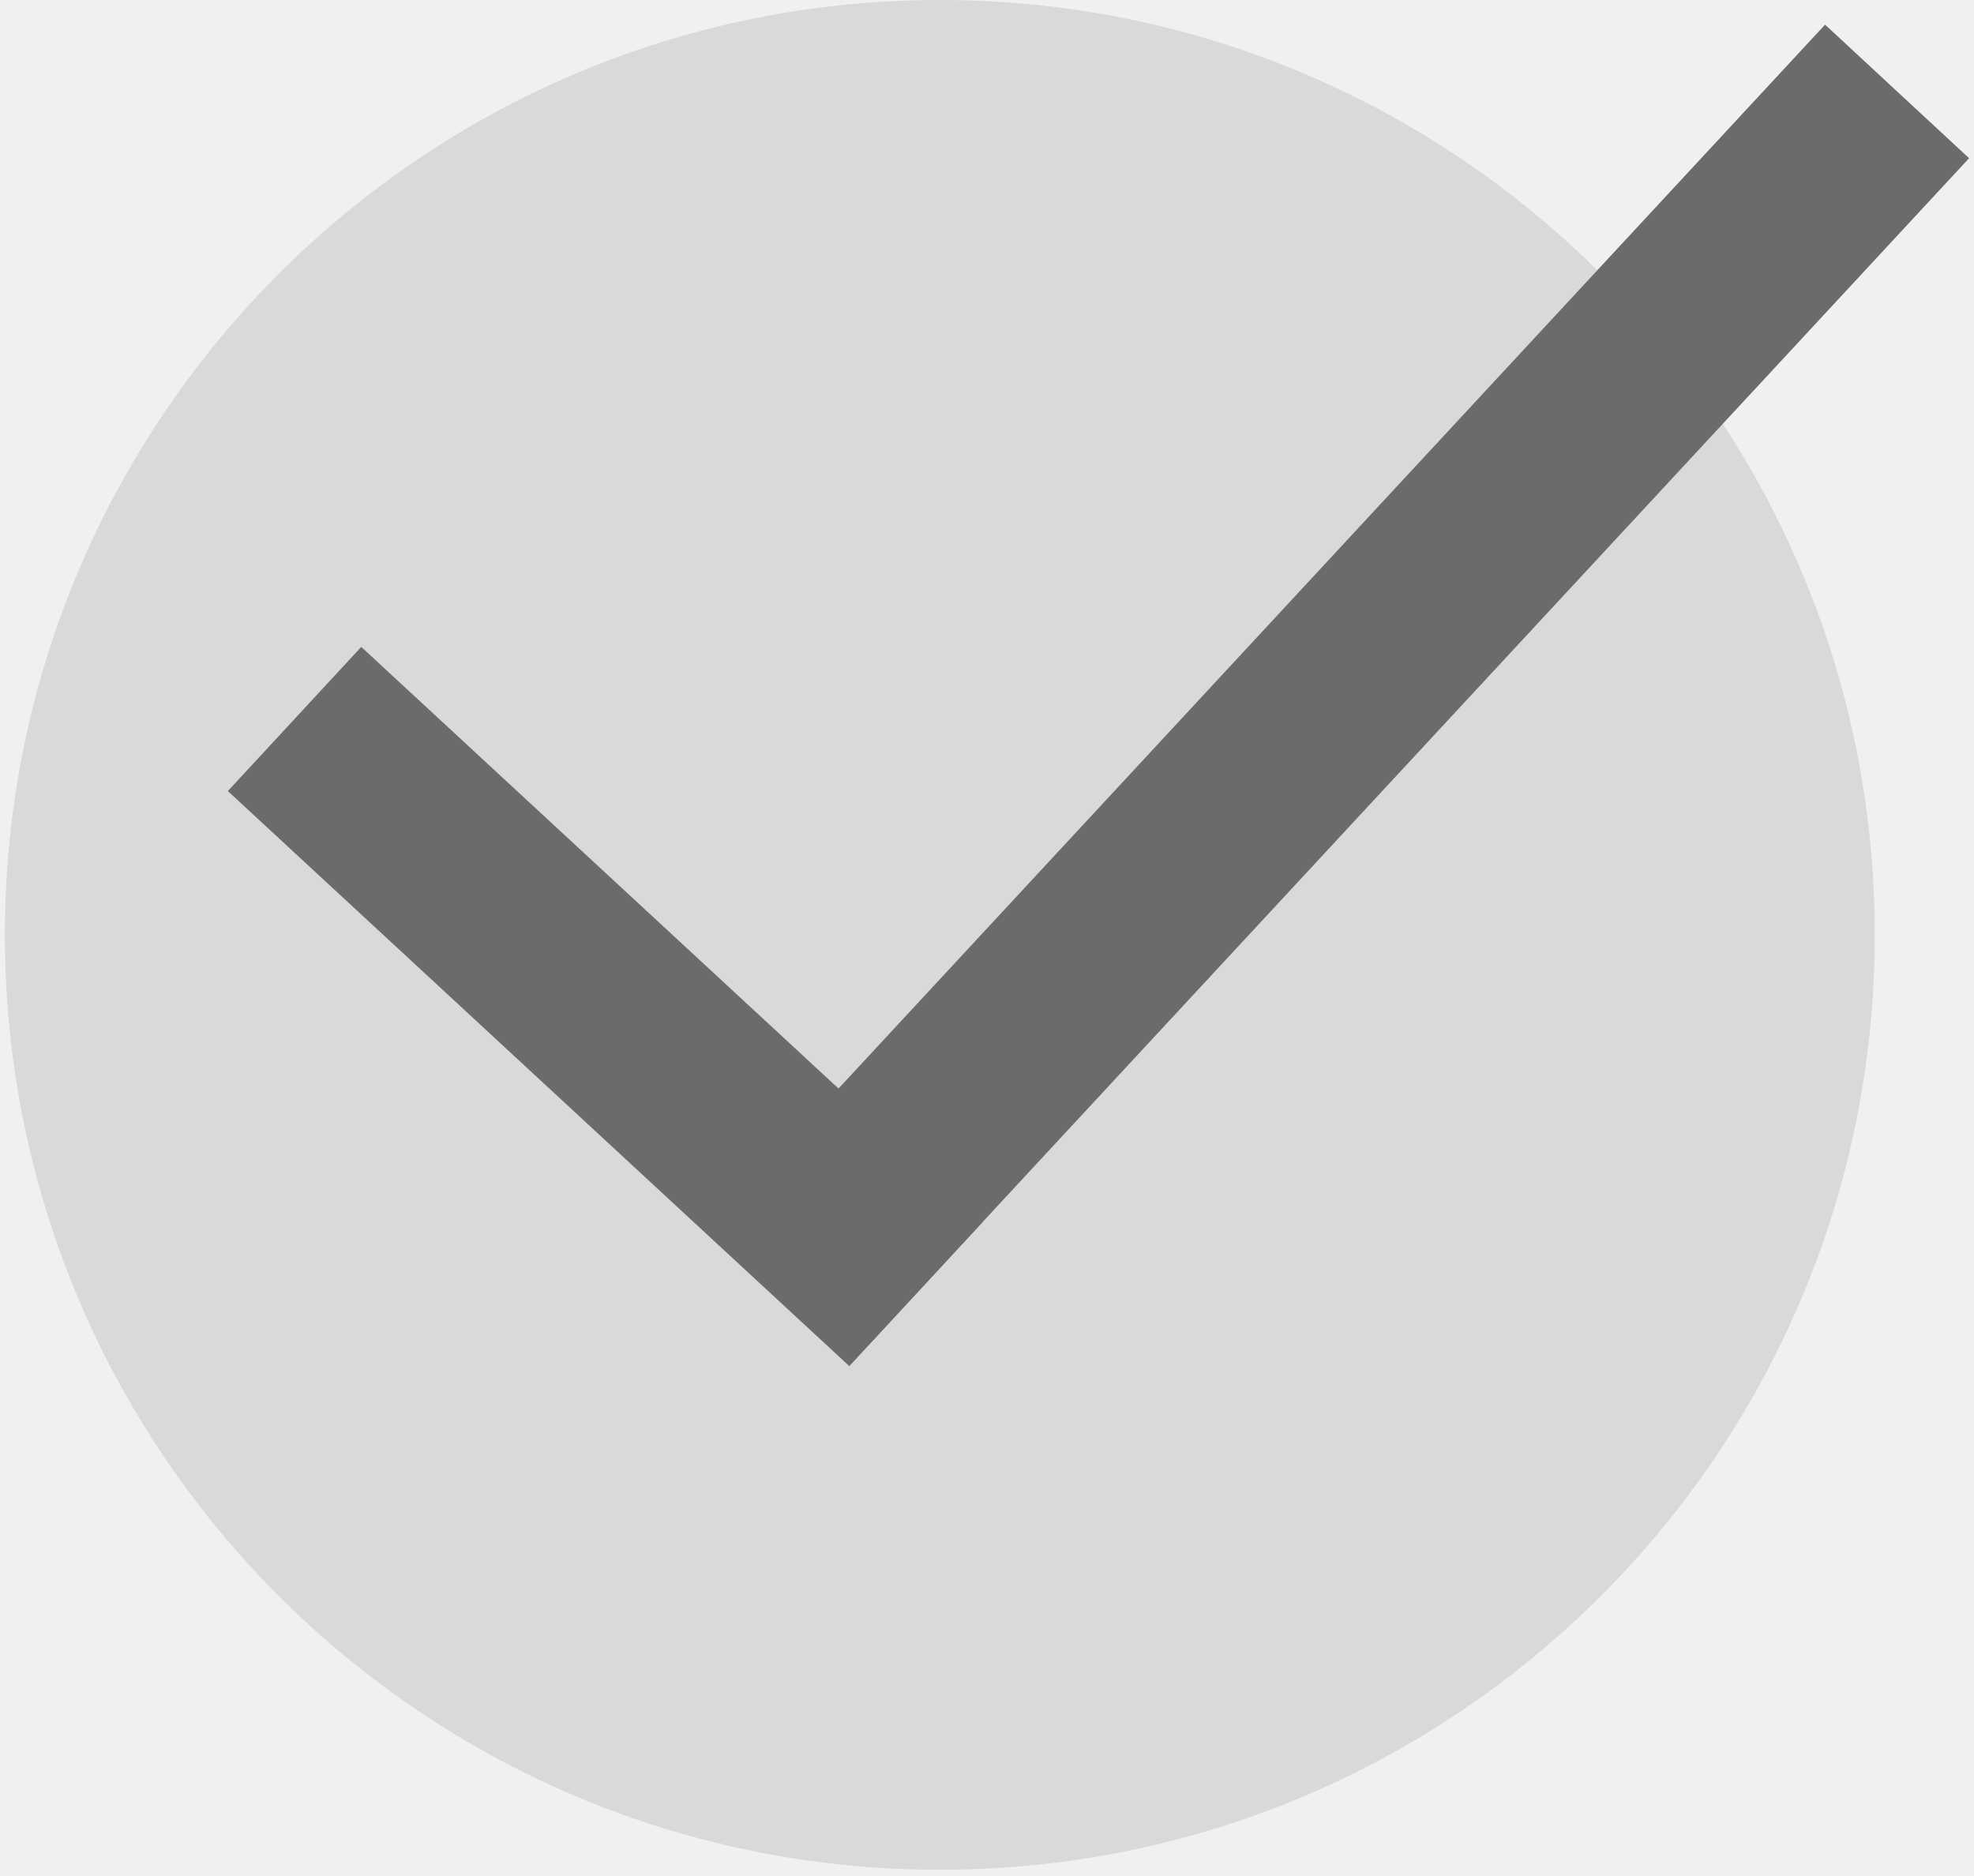
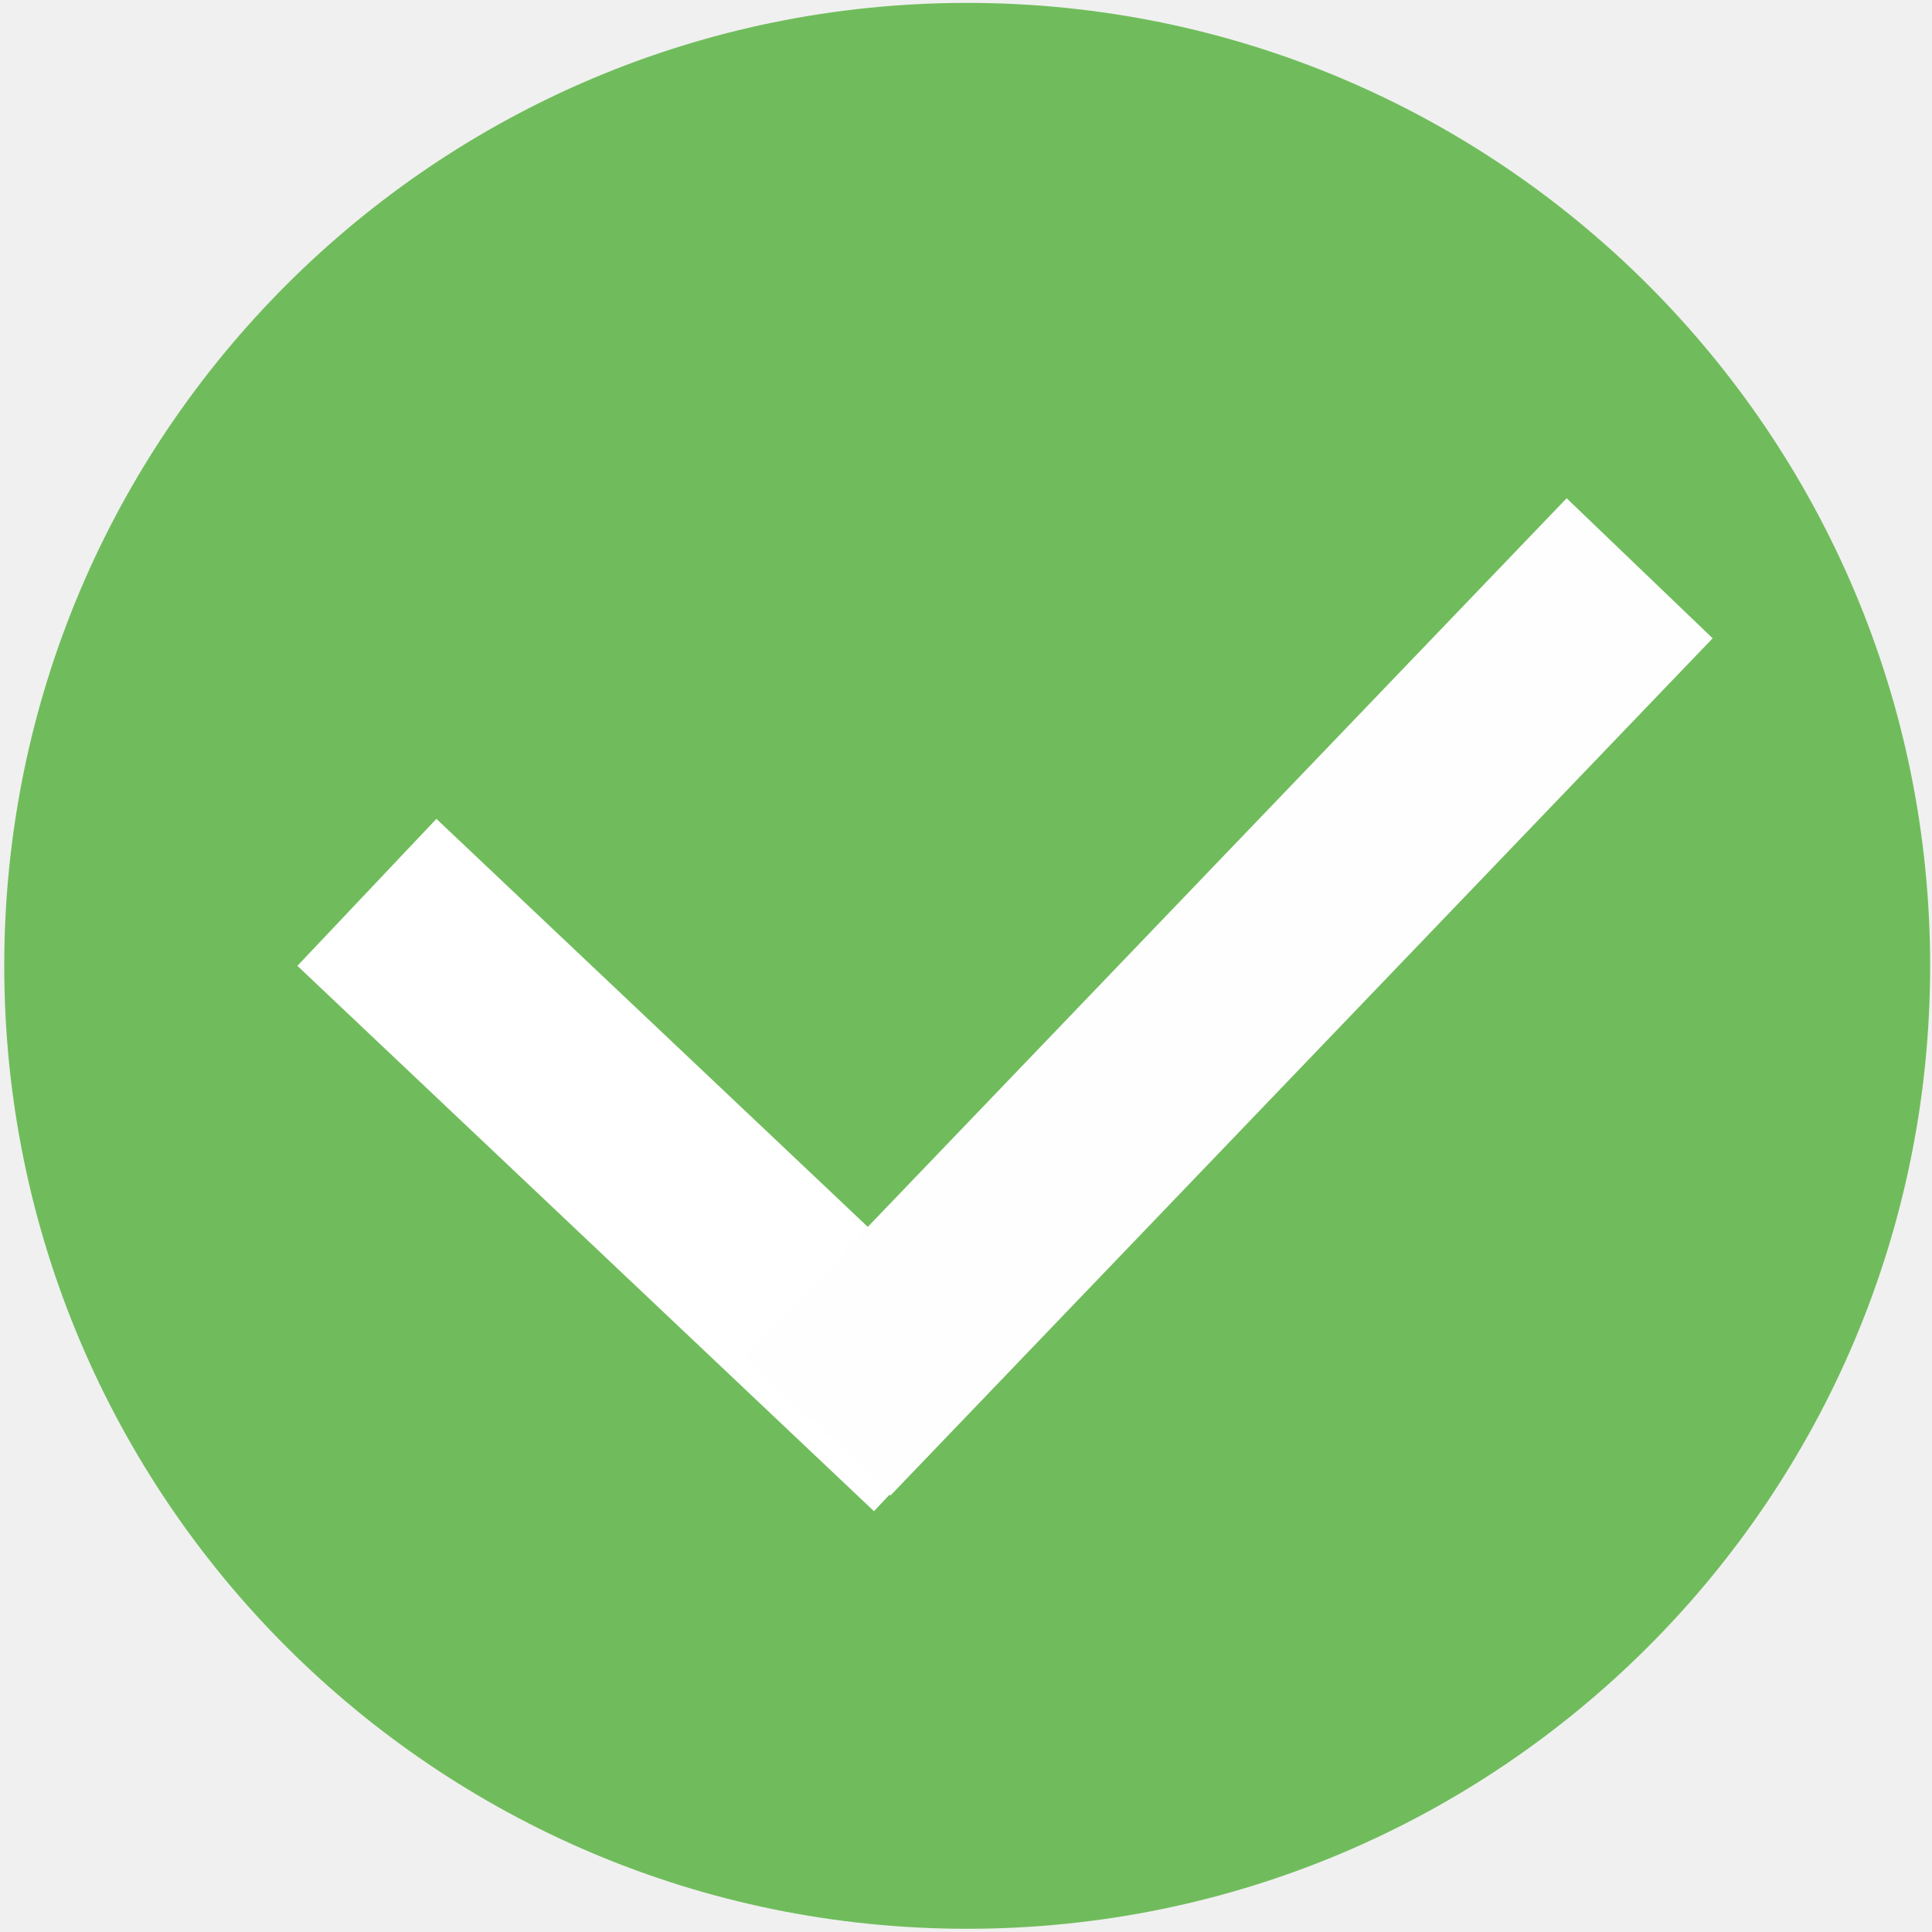
- <svg xmlns="http://www.w3.org/2000/svg" width="201" height="191" viewBox="0 0 201 191" fill="none">
-   <circle cx="95.698" cy="95.198" r="95.198" fill="#D9D9D9" />
-   <line x1="29.993" y1="73.212" x2="93.272" y2="131.77" stroke="#6B6B6B" stroke-width="20" />
-   <line x1="81.127" y1="130.139" x2="193.168" y2="9.311" stroke="#6B6B6B" stroke-width="20" />
+ <svg xmlns="http://www.w3.org/2000/svg" width="191" height="191" viewBox="0 0 191 191" fill="none">
+   <circle cx="95.618" cy="95.484" r="95.198" fill="#70BC5C" />
+   <line x1="36.272" y1="88.219" x2="93.271" y2="142.131" stroke="white" stroke-width="20" />
+   <line x1="80.82" y1="140.921" x2="162.097" y2="56.181" stroke="#FFFEFF" stroke-width="20" />
</svg>
